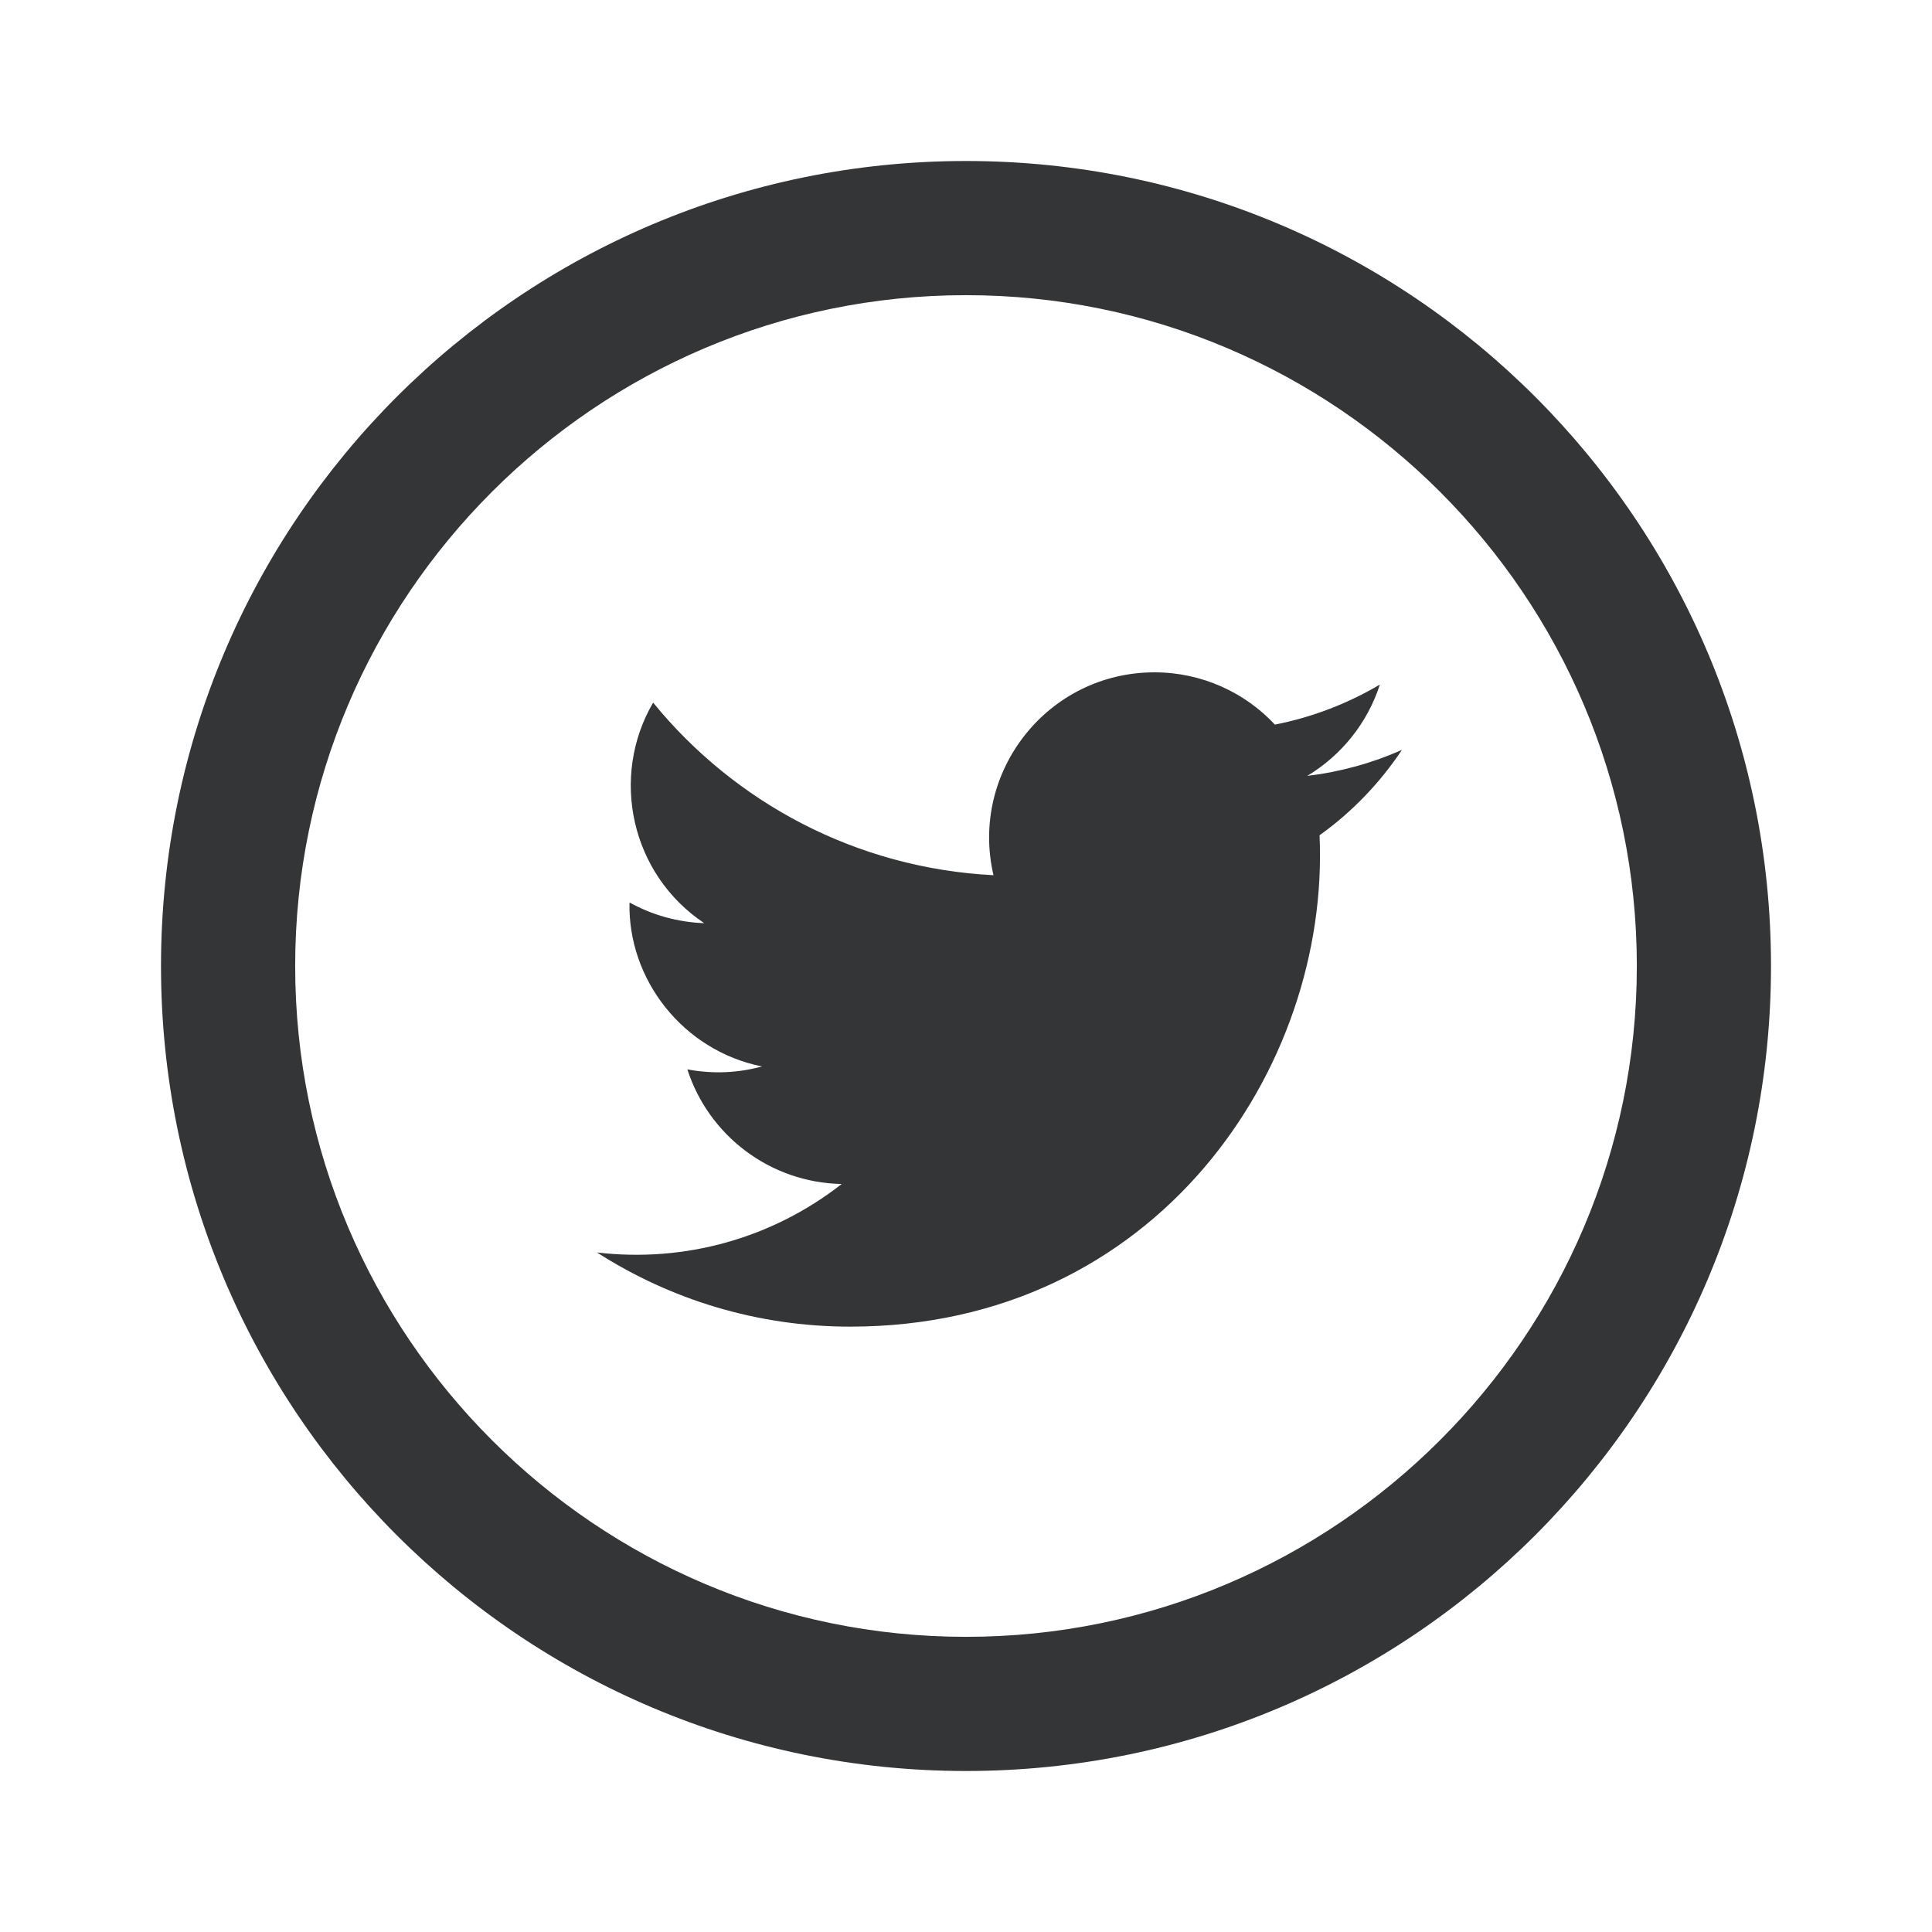
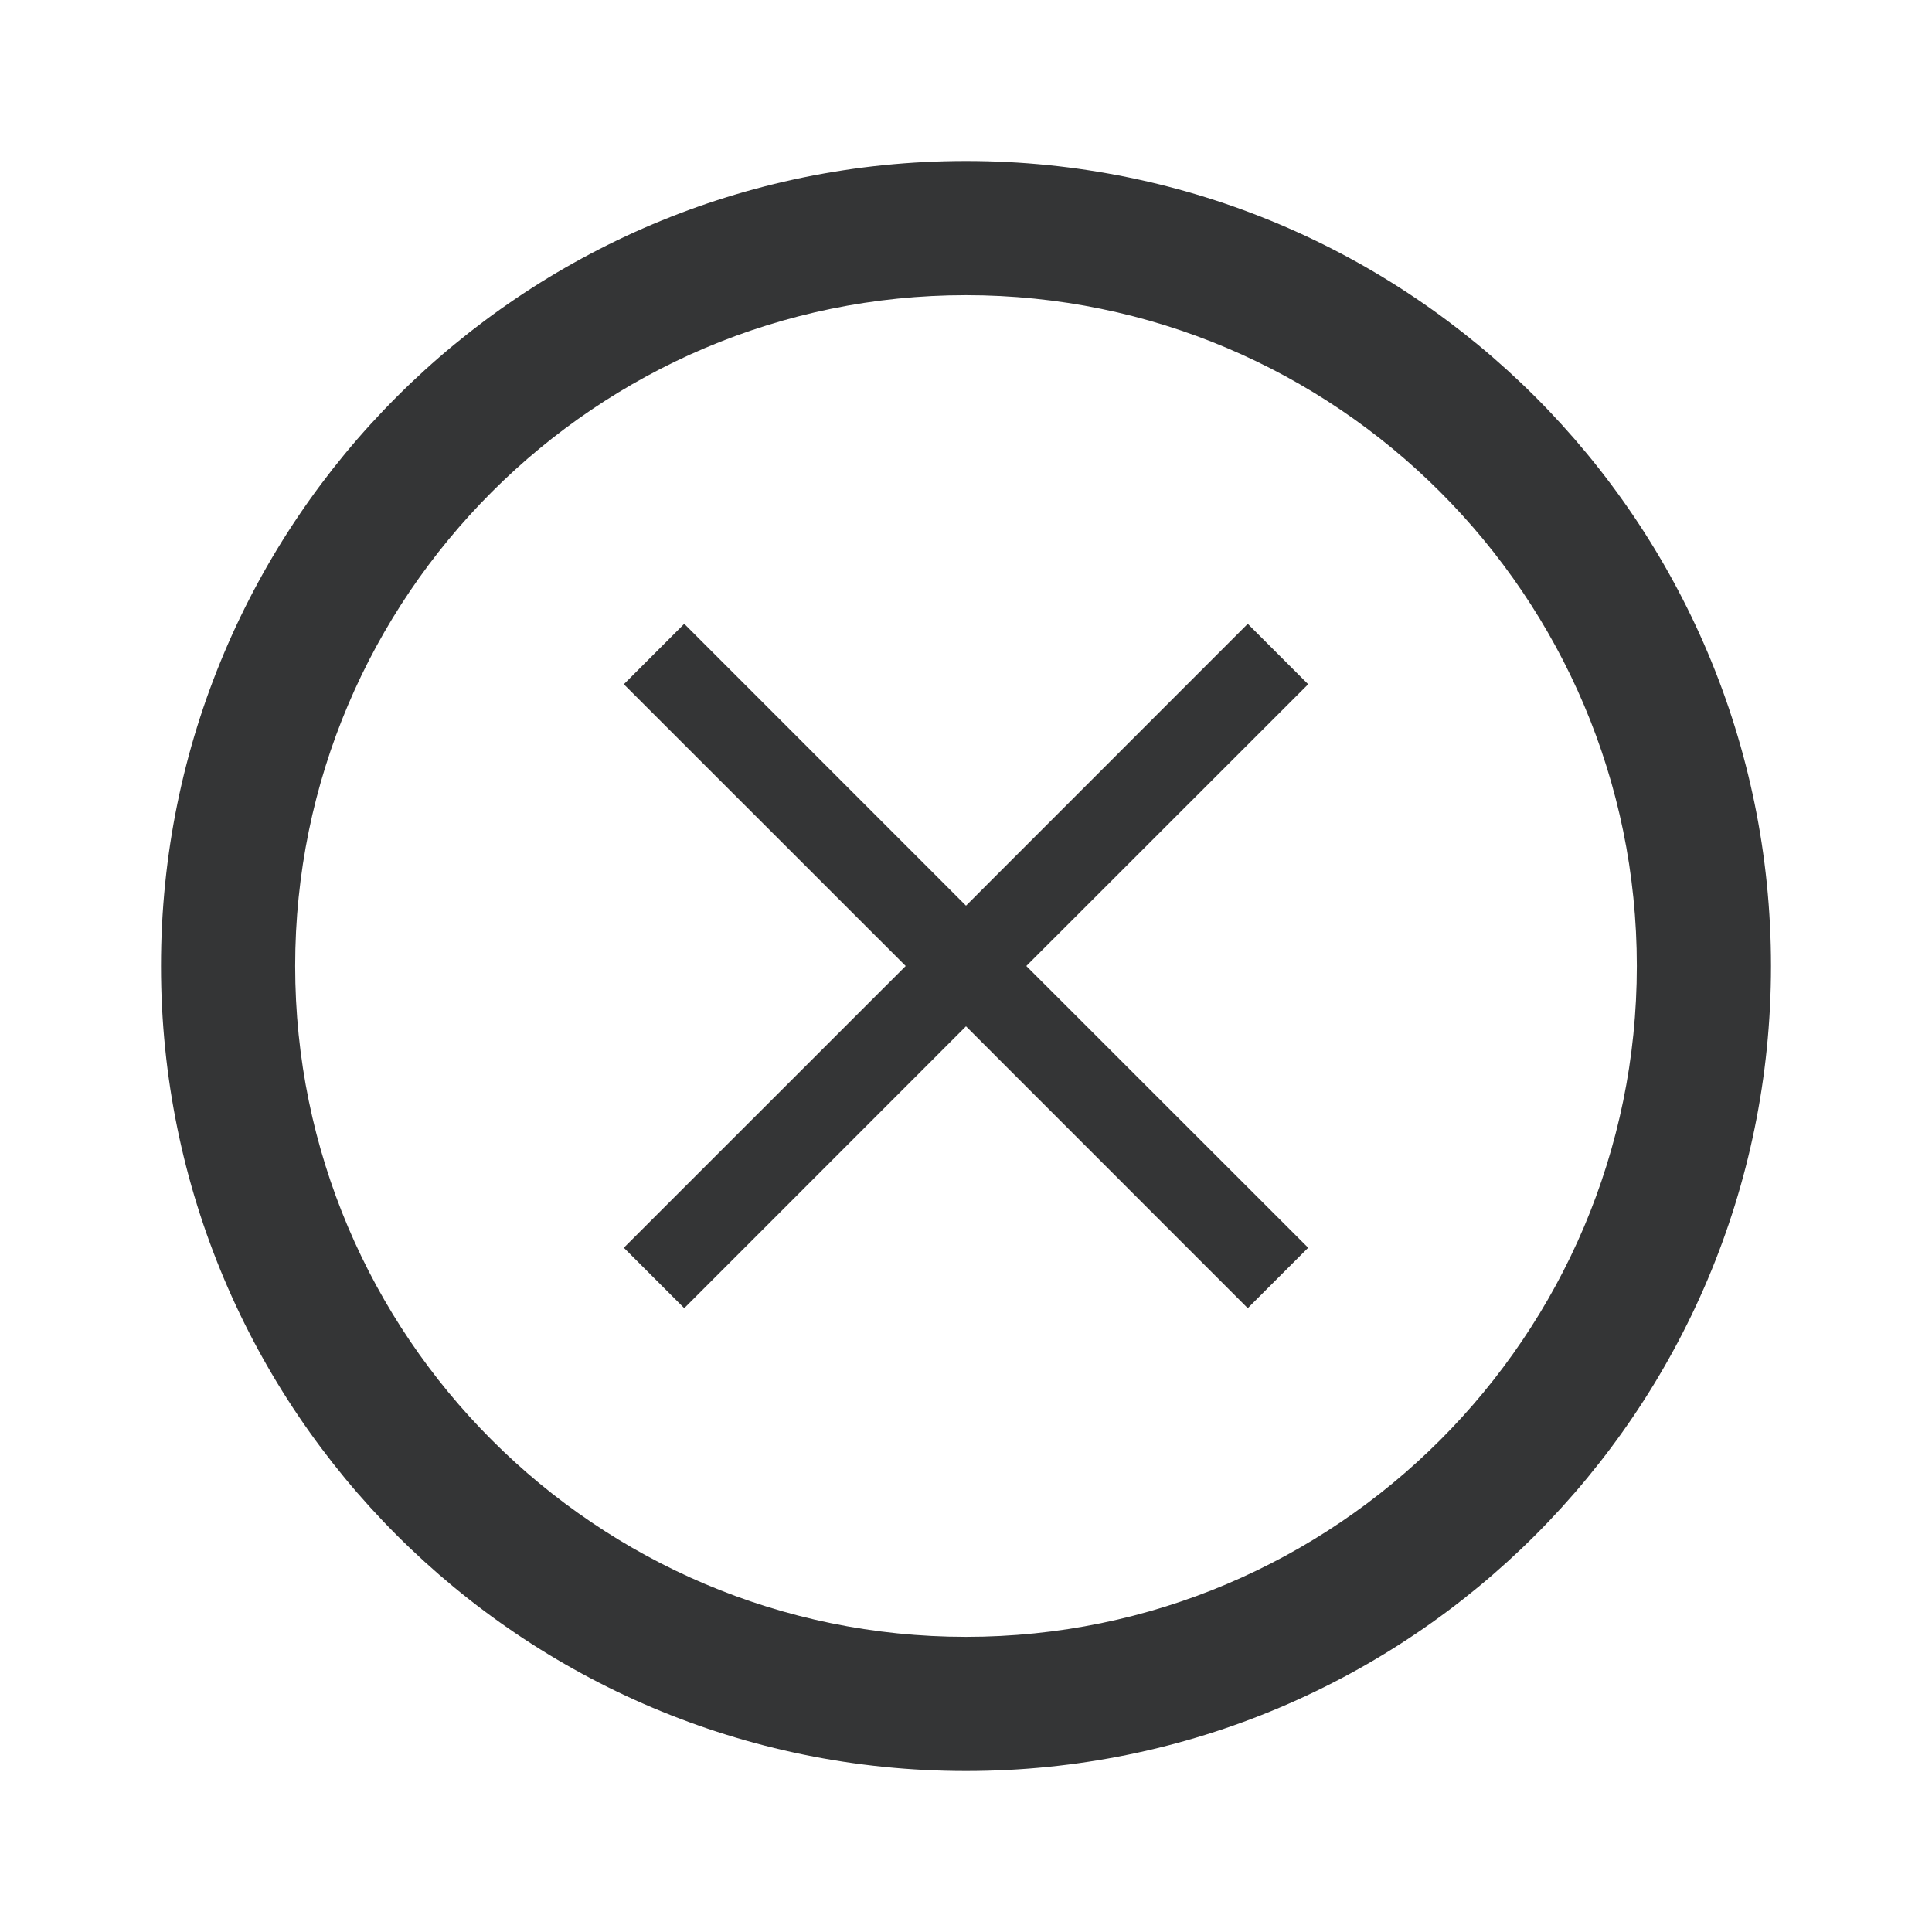
<svg xmlns="http://www.w3.org/2000/svg" width="18" height="18" viewBox="0 0 18 18" fill="none">
-   <path d="M9 2.75C12.446 2.75 15.25 5.554 15.25 9C15.25 12.446 12.446 15.25 9 15.25C5.554 15.25 2.75 12.446 2.75 9C2.75 5.554 5.554 2.75 9 2.75ZM9 1.5C4.858 1.5 1.5 4.858 1.5 9C1.5 13.142 4.858 16.5 9 16.5C13.142 16.5 16.5 13.142 16.5 9C16.5 4.858 13.142 1.5 9 1.5ZM13.062 6.986C12.787 7.109 12.49 7.191 12.179 7.229C12.497 7.038 12.74 6.737 12.856 6.378C12.558 6.554 12.229 6.682 11.878 6.751C11.598 6.451 11.197 6.264 10.756 6.264C9.762 6.264 9.032 7.191 9.256 8.154C7.978 8.089 6.844 7.477 6.085 6.546C5.682 7.237 5.876 8.143 6.561 8.601C6.309 8.592 6.072 8.523 5.865 8.408C5.848 9.121 6.359 9.787 7.099 9.936C6.883 9.995 6.646 10.009 6.404 9.963C6.6 10.574 7.169 11.018 7.842 11.031C7.194 11.538 6.379 11.765 5.562 11.669C6.244 12.106 7.052 12.36 7.921 12.36C10.778 12.36 12.392 9.947 12.294 7.782C12.596 7.566 12.856 7.295 13.062 6.986Z" fill="#343536" />
+   <path d="M9 16.5C13.142 16.5 16.5 13.142 16.5 9C16.5 4.858 13.142 1.5 9 1.5C4.858 1.5 1.5 4.858 1.5 9C1.5 13.142 4.858 16.5 9 16.5ZM9 15.25C5.554 15.25 2.75 12.446 2.75 9C2.75 5.554 5.554 2.75 9 2.75C12.446 2.75 15.25 5.554 15.25 9C15.25 12.446 12.446 15.25 9 15.25Z" fill="#343536" />
+   <path d="M11.625 5.812L9 8.438L6.375 5.812L5.812 6.375L8.438 9L5.812 11.625L6.375 12.188L9 9.562L11.625 12.188L12.188 11.625L9.562 9L12.188 6.375L11.625 5.812Z" fill="#343536" />
</svg>
